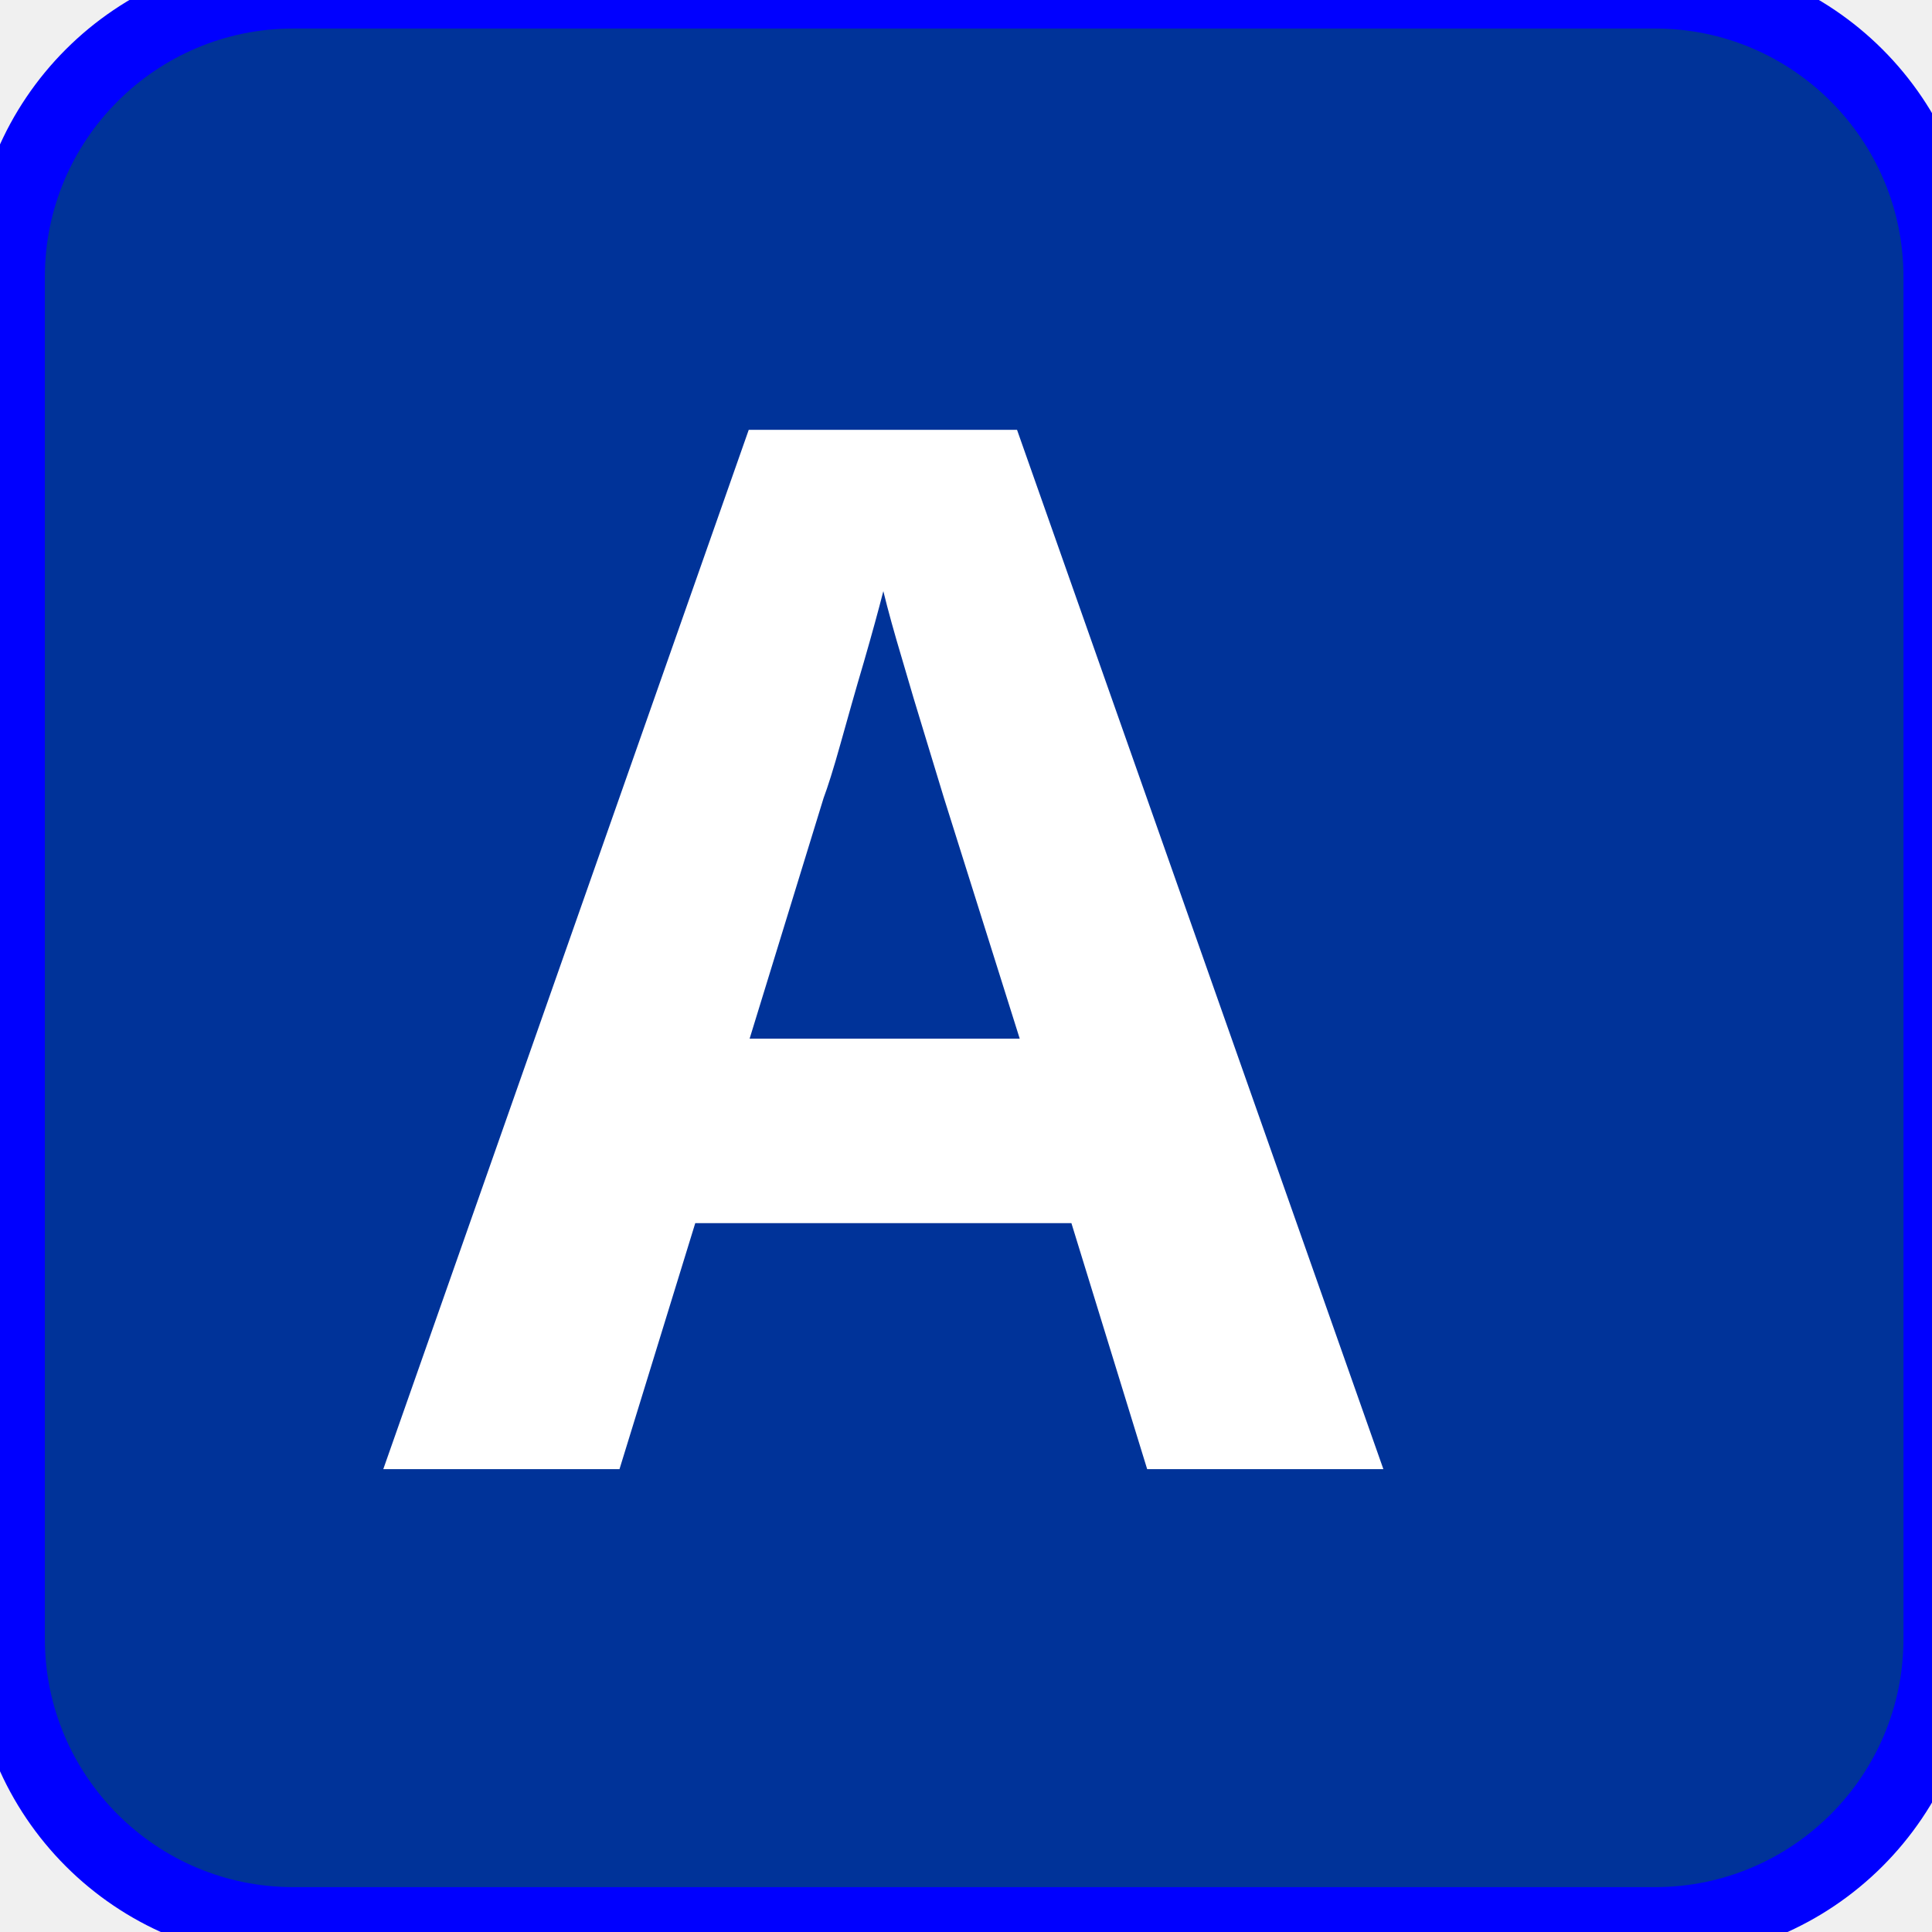
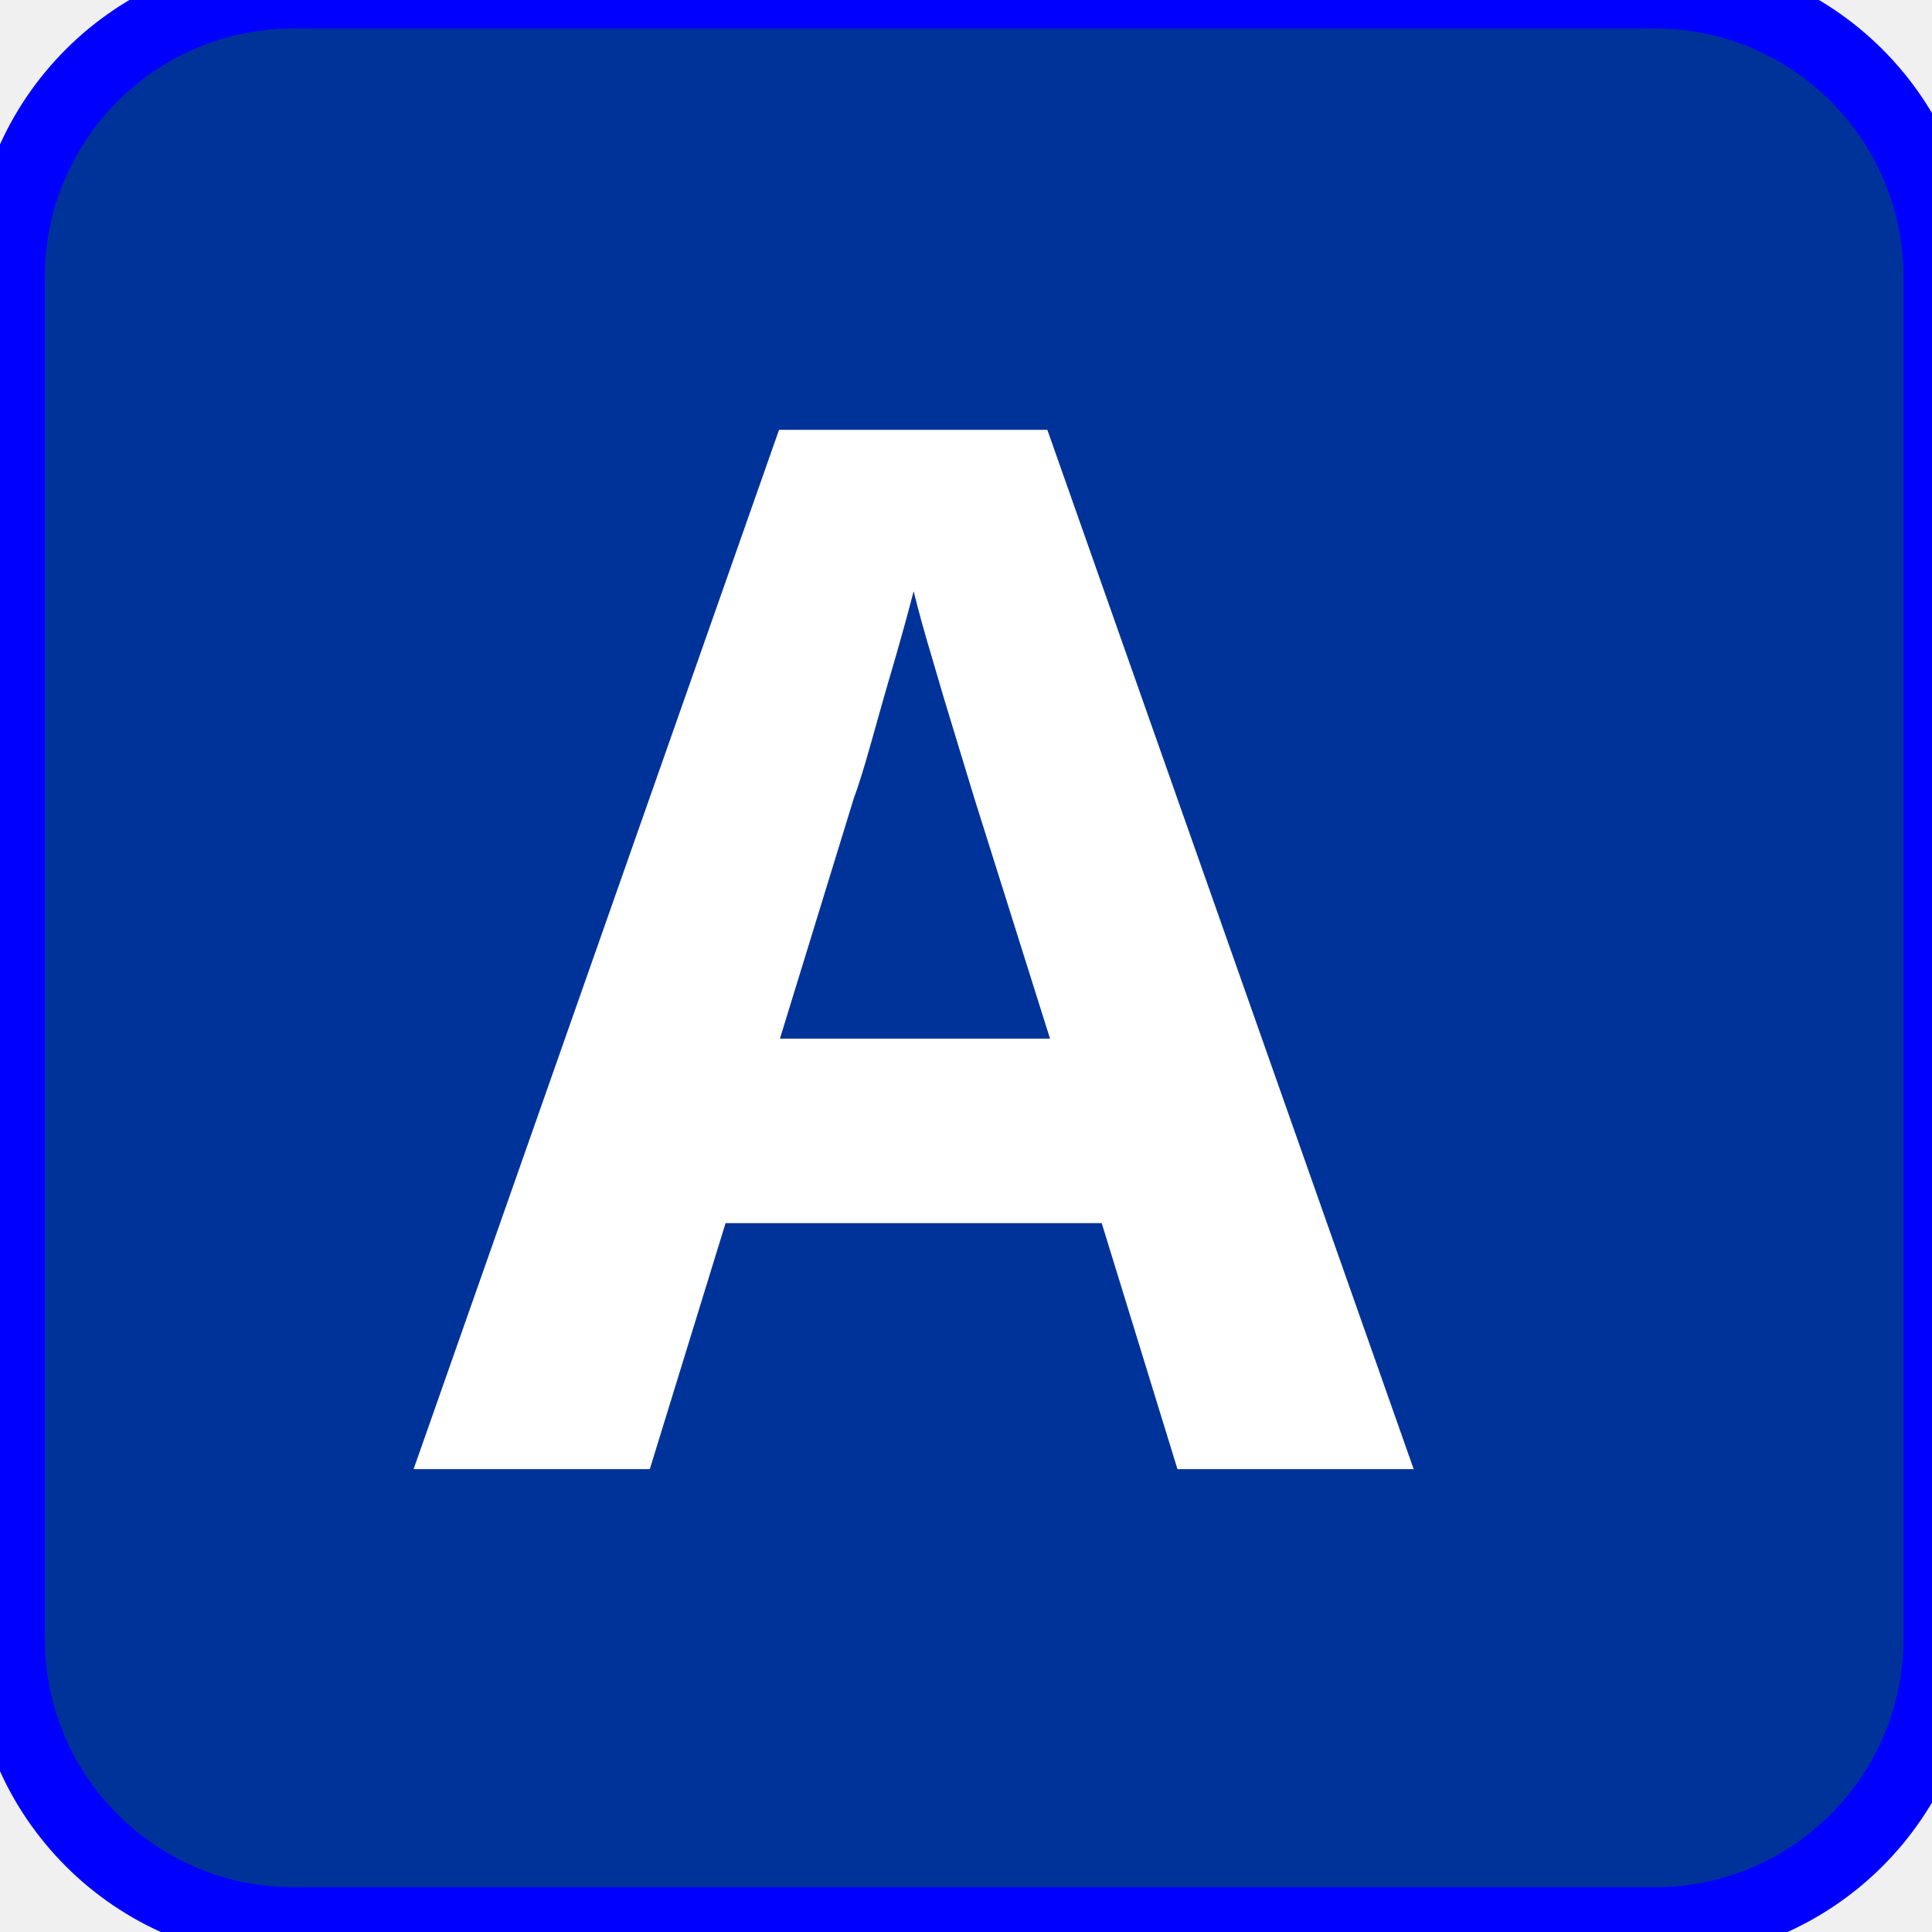
<svg xmlns="http://www.w3.org/2000/svg" width="128" height="128" viewBox="0 0 33.867 33.867" version="1.1" id="svg8">
  <defs id="defs2" />
  <g id="layer1" transform="translate(0,-263.1333)">
    <rect style="display:inline;opacity:1;fill:#003399;fill-opacity:1;stroke:#0000ff;stroke-width:1.286;stroke-miterlimit:4;stroke-dasharray:none;stroke-opacity:1" id="rect4537" width="33.867" height="33.867" x="0.143" y="262.99" rx="5" ry="5" />
    <text xml:space="preserve" style="font-style:normal;font-variant:normal;font-weight:normal;font-stretch:normal;font-size:3.175px;line-height:1.25;font-family:Arial;-inkscape-font-specification:'Arial, Normal';font-variant-ligatures:normal;font-variant-caps:normal;font-variant-numeric:normal;font-feature-settings:normal;text-align:start;letter-spacing:0px;word-spacing:0px;writing-mode:lr-tb;text-anchor:start;fill:#000000;fill-opacity:1;stroke:none;stroke-width:0.265" x="4.468" y="282.077" id="text4541" />
-     <text xml:space="preserve" style="font-style:normal;font-variant:normal;font-weight:bold;font-stretch:normal;font-size:25.4px;line-height:1.25;font-family:Verdana;-inkscape-font-specification:'Verdana, Bold';font-variant-ligatures:normal;font-variant-caps:normal;font-variant-numeric:normal;font-variant-east-asian:normal;text-align:start;letter-spacing:0px;word-spacing:0px;writing-mode:lr-tb;text-anchor:start;fill:#ffffff;fill-opacity:1;stroke:none;stroke-width:0.337" x="6.72" y="288.889" id="text4545">
-       <tspan id="tspan1" x="6.72" y="288.889">A</tspan>
+     <text xml:space="preserve" style="font-style:normal;font-variant:normal;font-weight:bold;font-stretch:normal;font-size:25.4px;line-height:1.25;font-family:Verdana;-inkscape-font-specification:'Verdana, Bold';font-variant-ligatures:normal;font-variant-caps:normal;font-variant-numeric:normal;font-variant-east-asian:normal;text-align:start;letter-spacing:0px;word-spacing:0px;writing-mode:lr-tb;text-anchor:start;fill:#ffffff;fill-opacity:1;stroke:none;stroke-width:0.337" x="7.249" y="288.889" id="text4545">
+       <tspan id="tspan1" x="7.249" y="288.889">A</tspan>
    </text>
  </g>
</svg>
